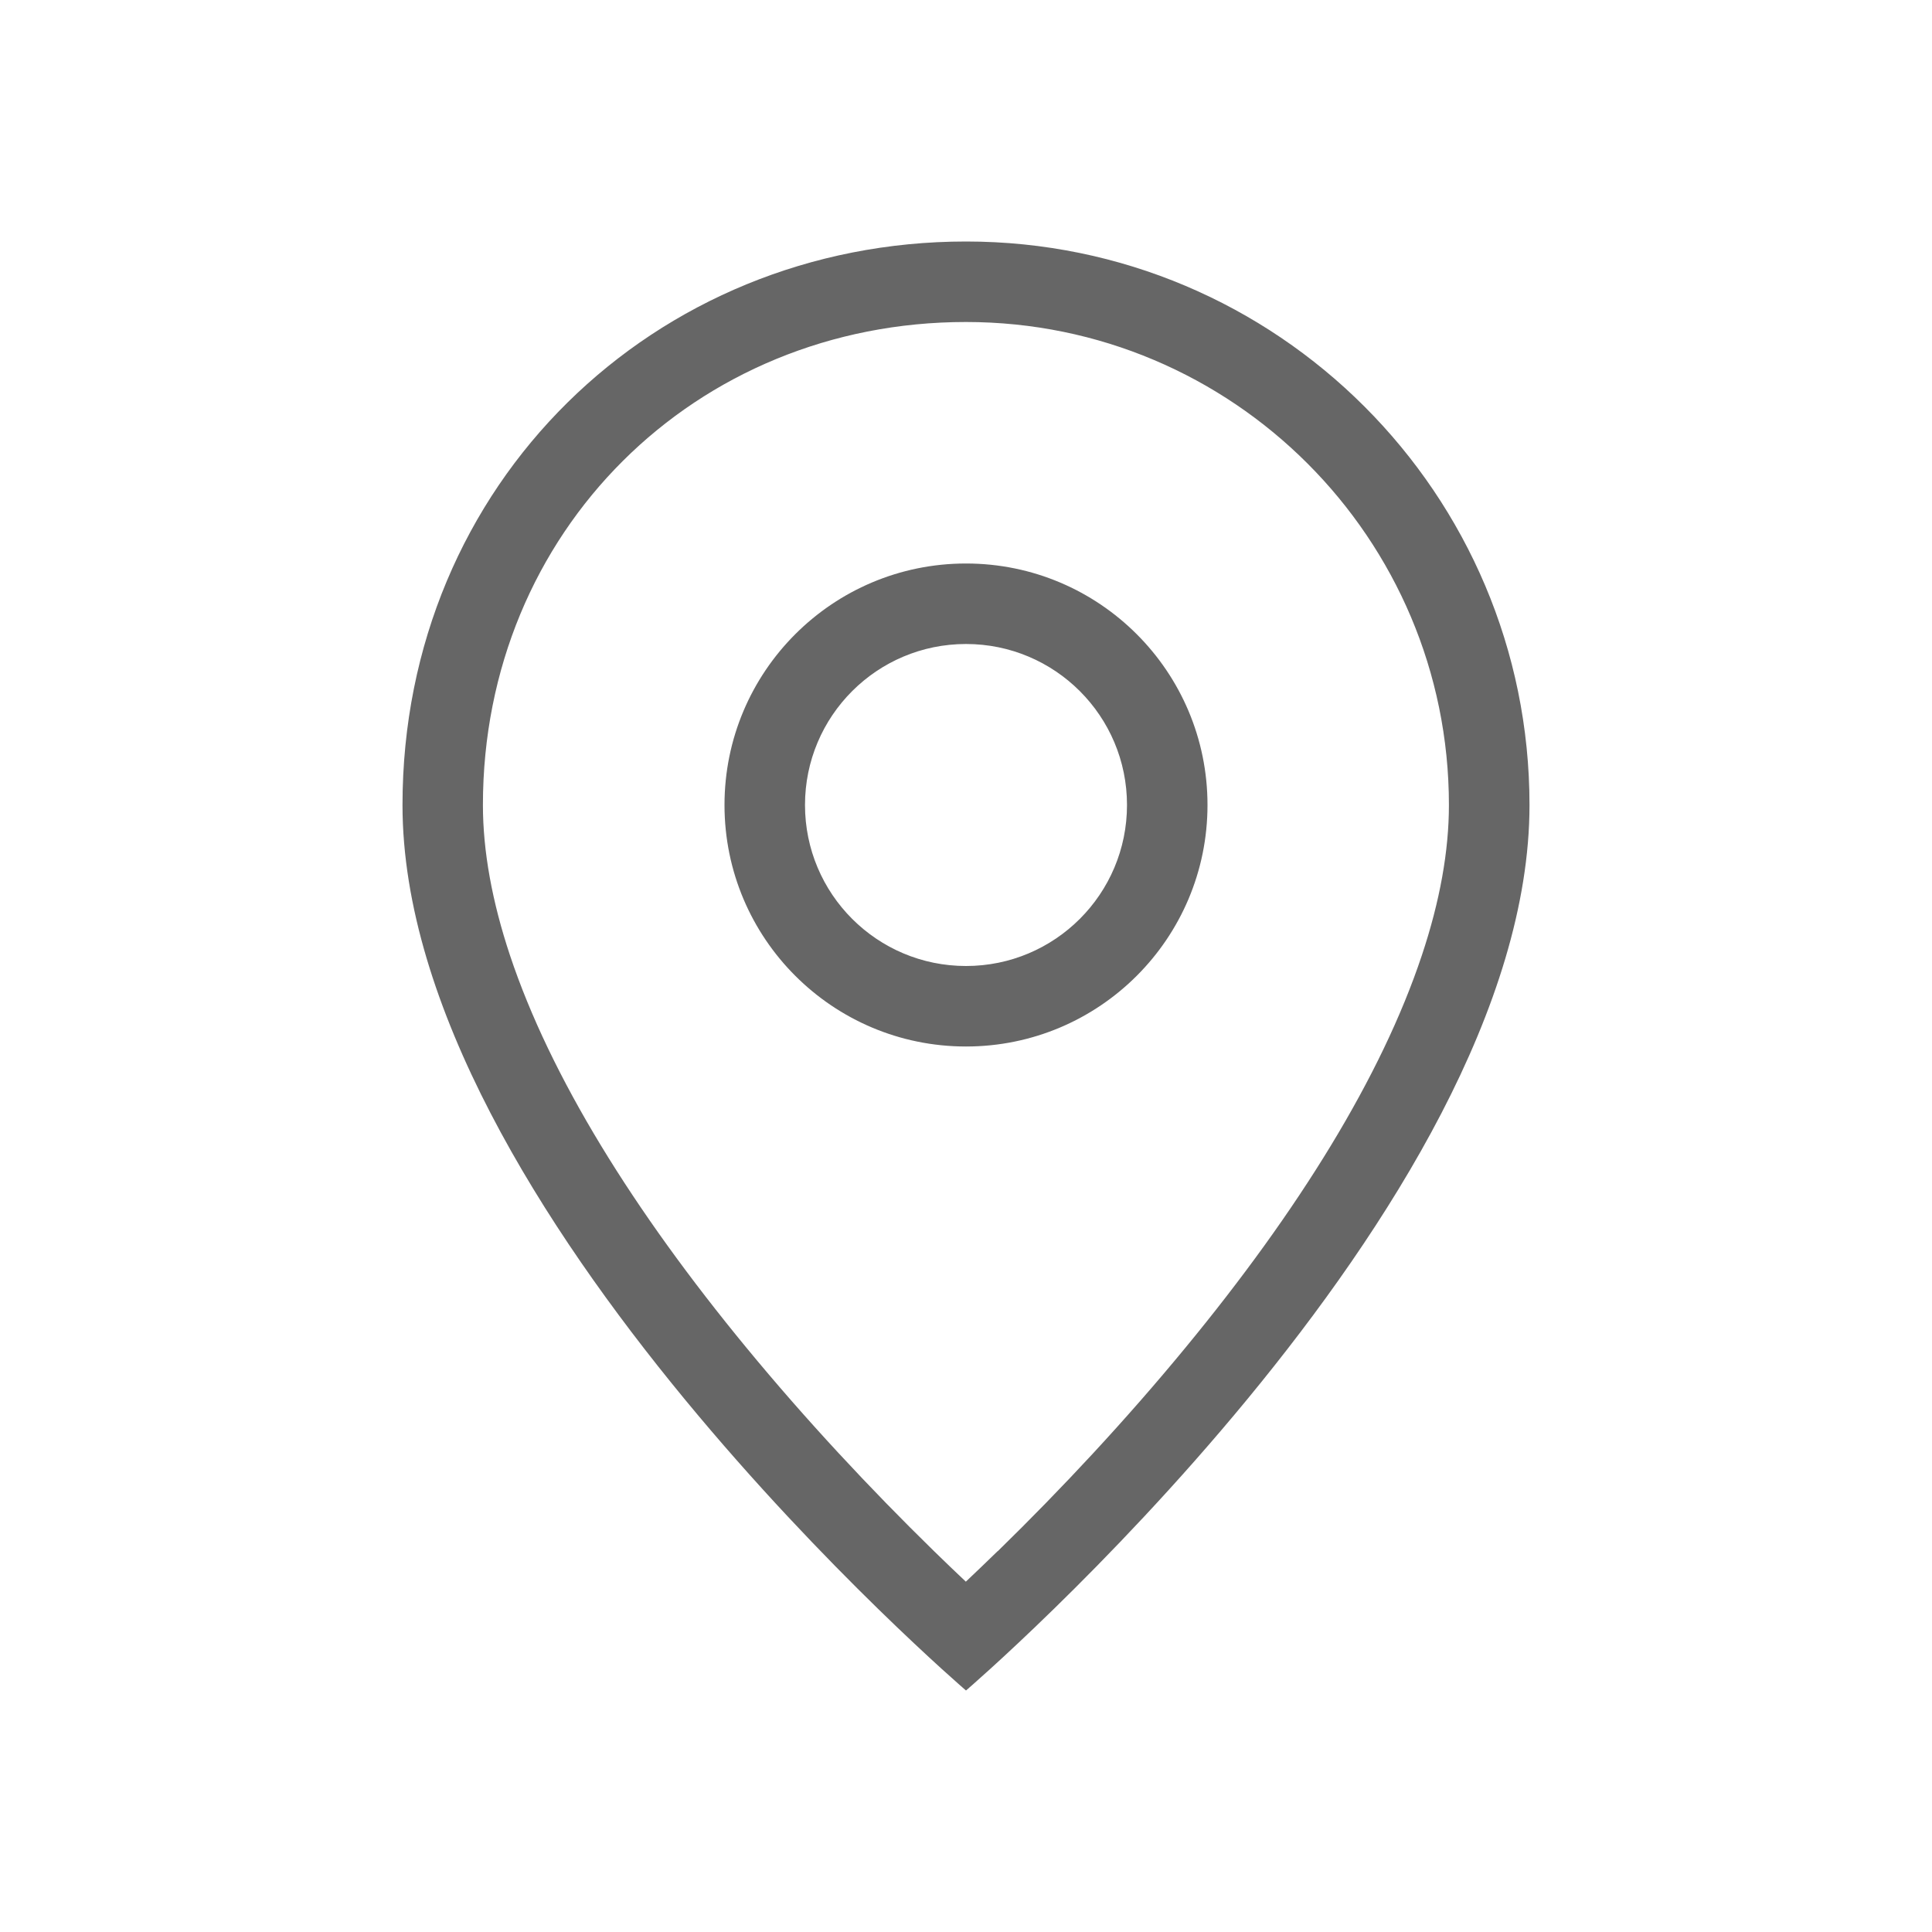
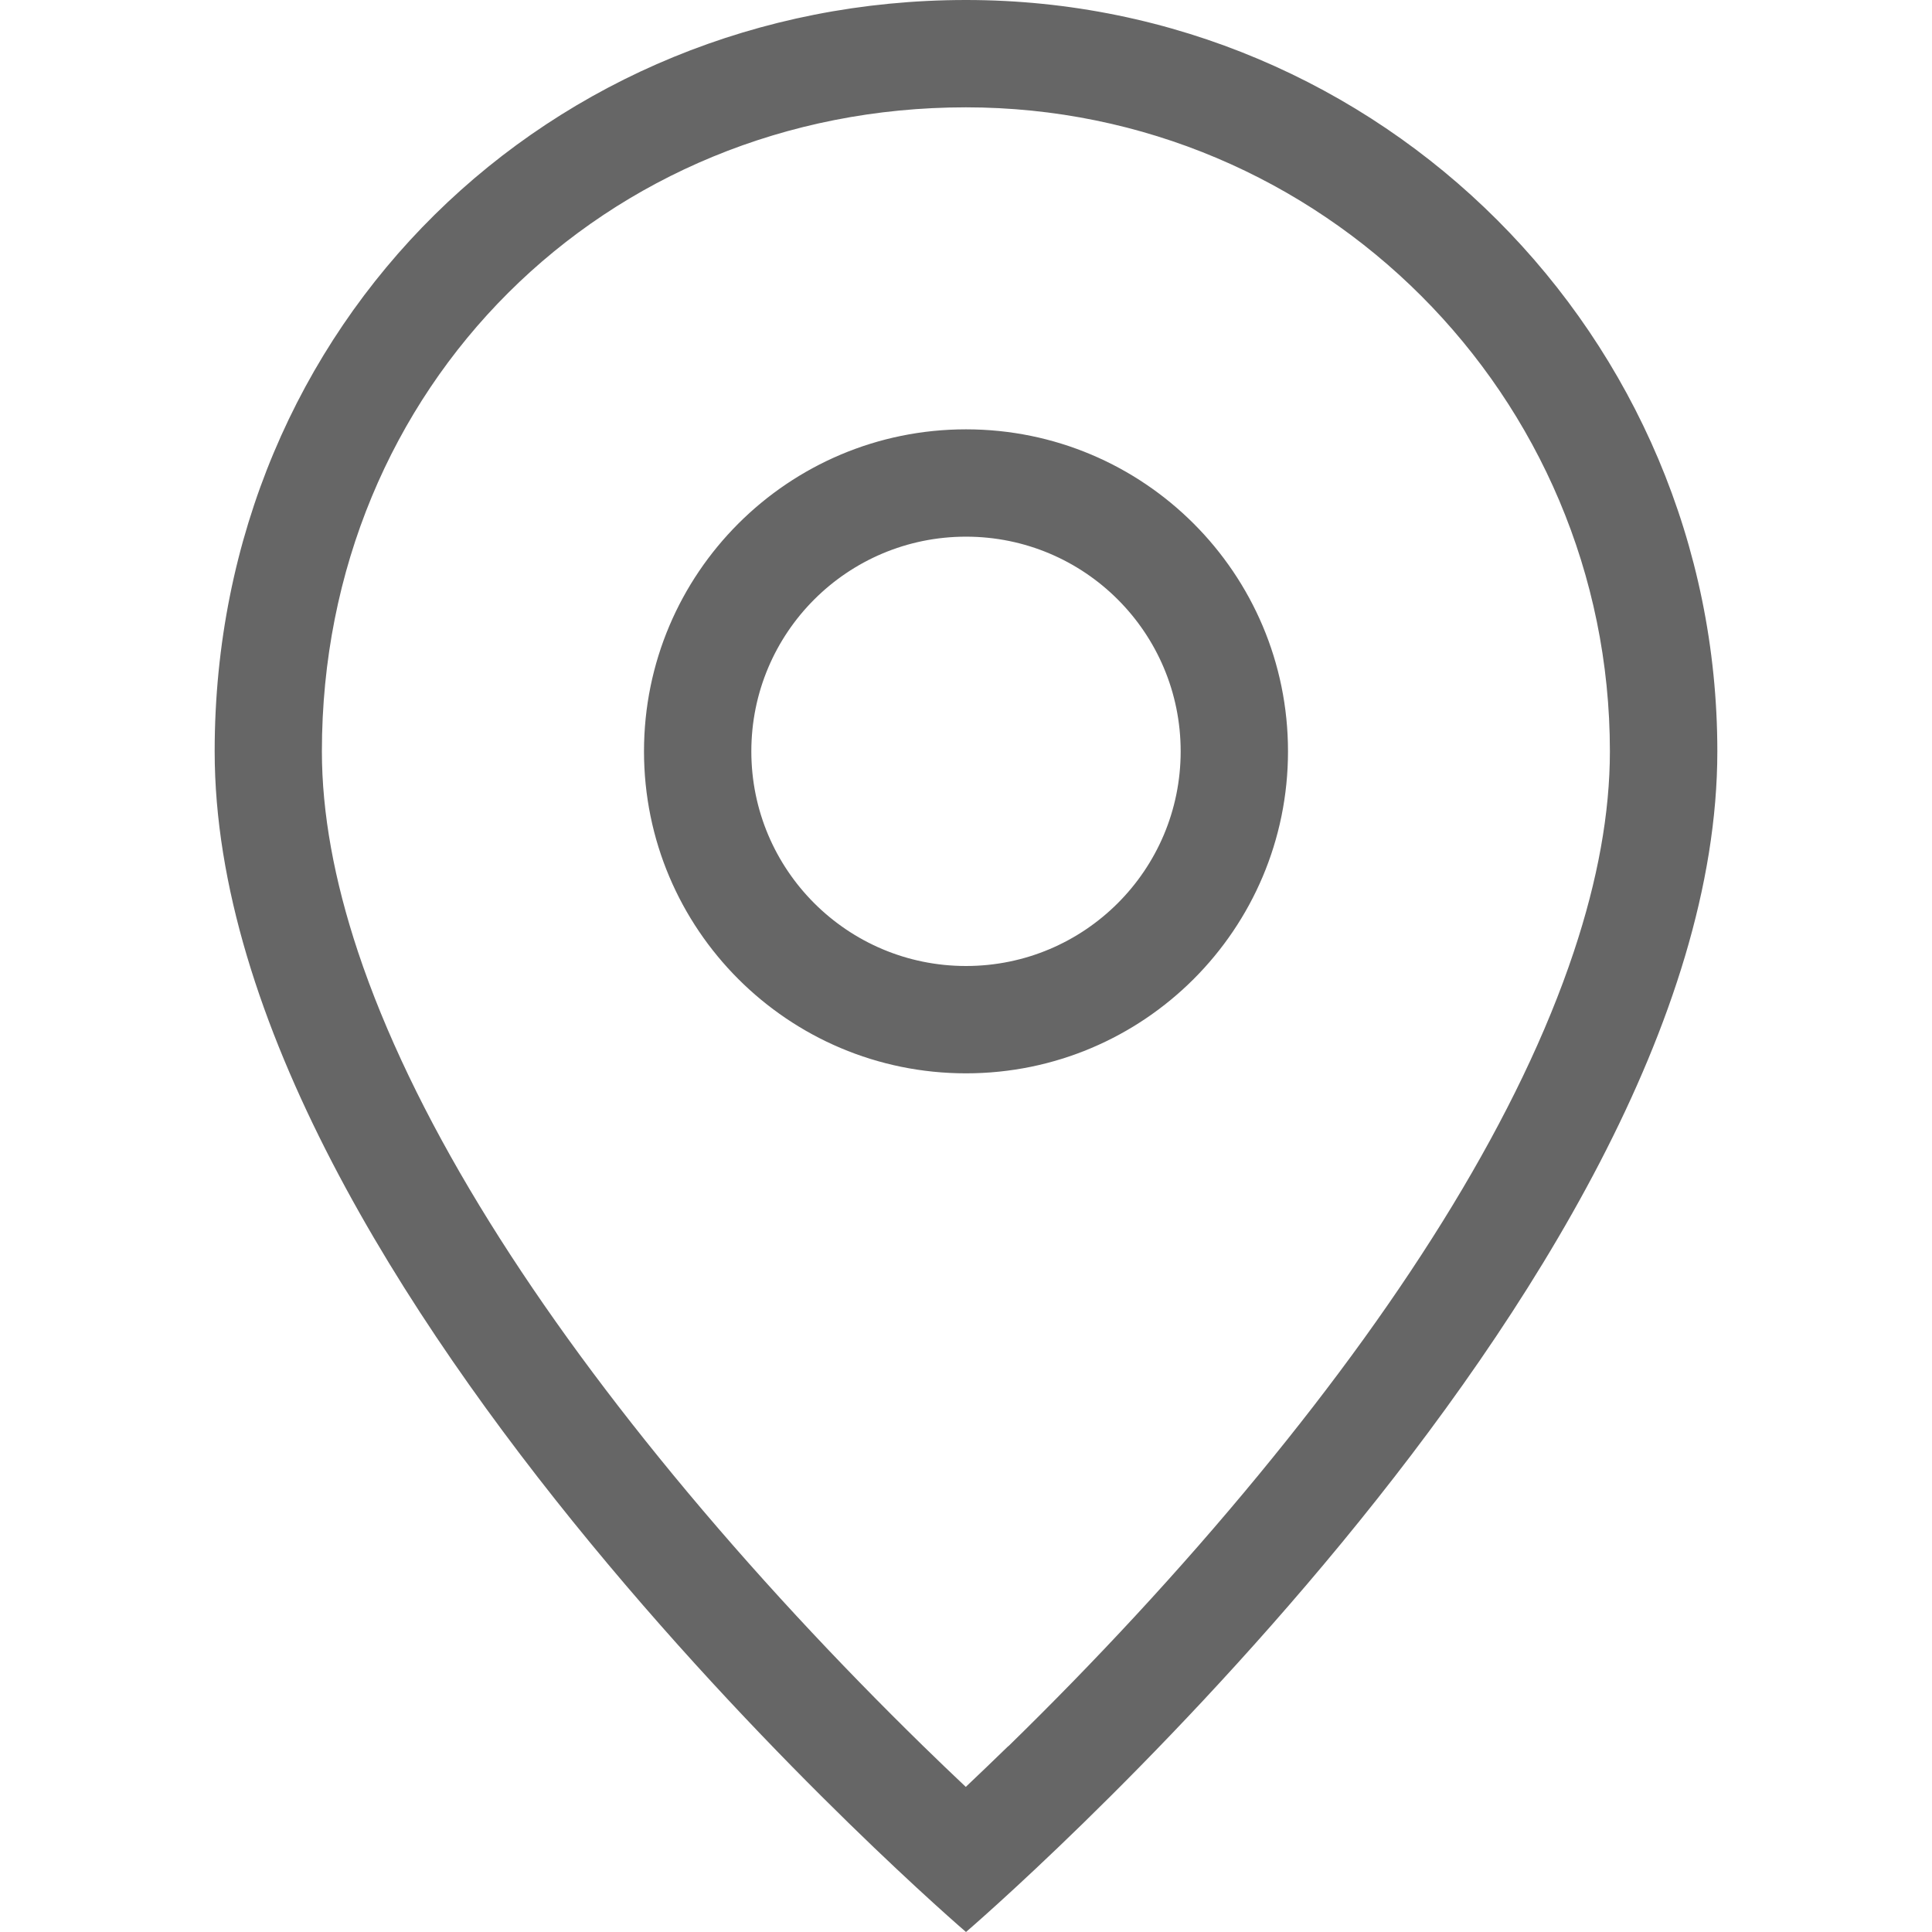
- <svg xmlns="http://www.w3.org/2000/svg" height="24" viewBox="0 0 24 24" width="24">
-   <path d="m12.395 19.269c.796-.777 1.592-1.63 2.333-2.53 1.402-1.702 2.432-3.362 2.935-4.872.223-.669.336-1.293.336-1.867 0-3.314-2.686-6-6-6-3.364 0-6 2.602-6 6 0 .574.114 1.199.336 1.867.503 1.509 1.533 3.169 2.935 4.872.741.9 1.537 1.752 2.333 2.53.137.134.269.26.395.379.126-.119.258-.246.395-.379zm-.395 1.731s-7-6-7-11c0-4 3.134-7 7-7 3.866 0 7 3.134 7 7 0 5-7 11-7 11zm0-8c-1.657 0-3-1.343-3-3 0-1.657 1.343-3 3-3s3 1.343 3 3c0 1.657-1.343 3-3 3zm0-1c1.105 0 2-.895 2-2s-.895-2-2-2-2 .895-2 2 .895 2 2 2z" fill="#666" fill-rule="evenodd" />
+ <svg xmlns="http://www.w3.org/2000/svg" height="18" viewBox="0 0 18 18" width="18">
+   <path d="m9.395 16.269c.796-.777 1.592-1.63 2.333-2.53 1.402-1.702 2.432-3.362 2.935-4.872.223-.669.336-1.293.336-1.867 0-3.314-2.686-6-6-6-3.364 0-6 2.602-6 6 0 .574.114 1.199.336 1.867.503 1.509 1.533 3.169 2.935 4.872.741.9 1.537 1.752 2.333 2.53.137.134.269.26.395.379.126-.119.258-.246.395-.379zm-.395 1.731s-7-6-7-11c0-4 3.134-7 7-7 3.866 0 7 3.134 7 7 0 5-7 11-7 11zm0-8c-1.657 0-3-1.343-3-3s1.343-3 3-3c1.657 0 3 1.343 3 3s-1.343 3-3 3zm0-1c1.105 0 2-.895 2-2s-.895-2-2-2-2 .895-2 2 .895 2 2 2z" fill="#666" fill-rule="evenodd" />
</svg>
